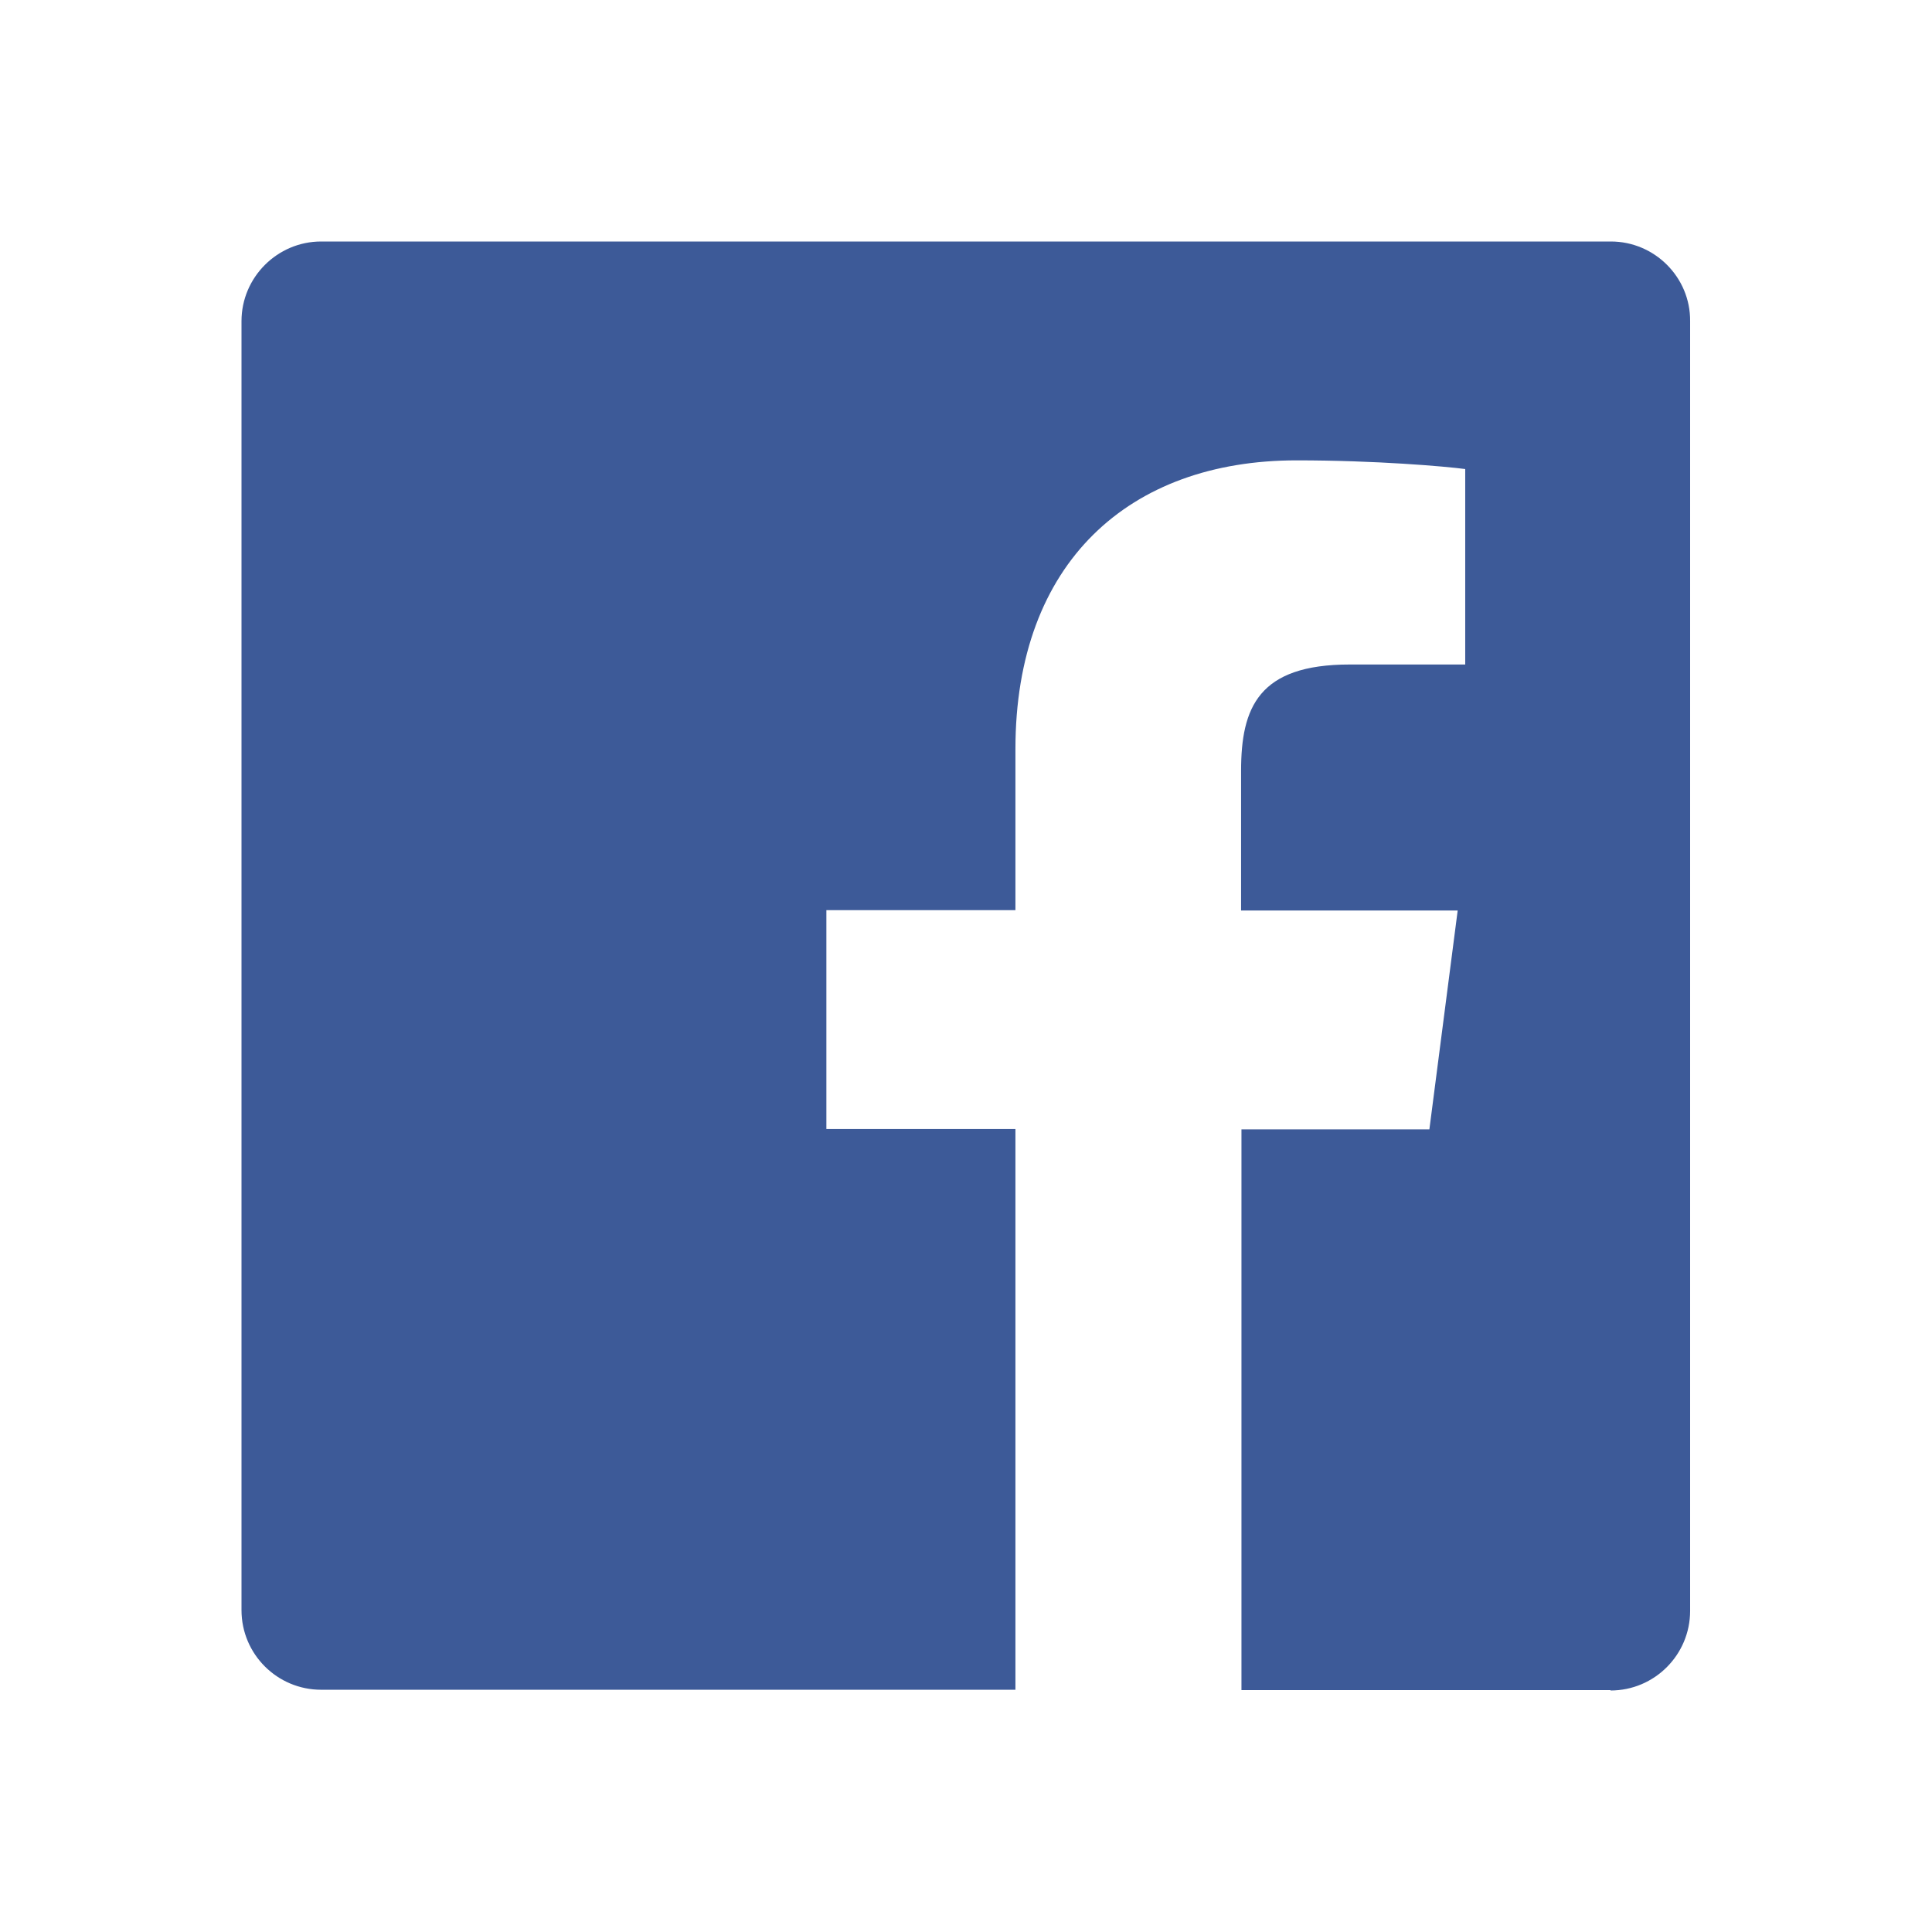
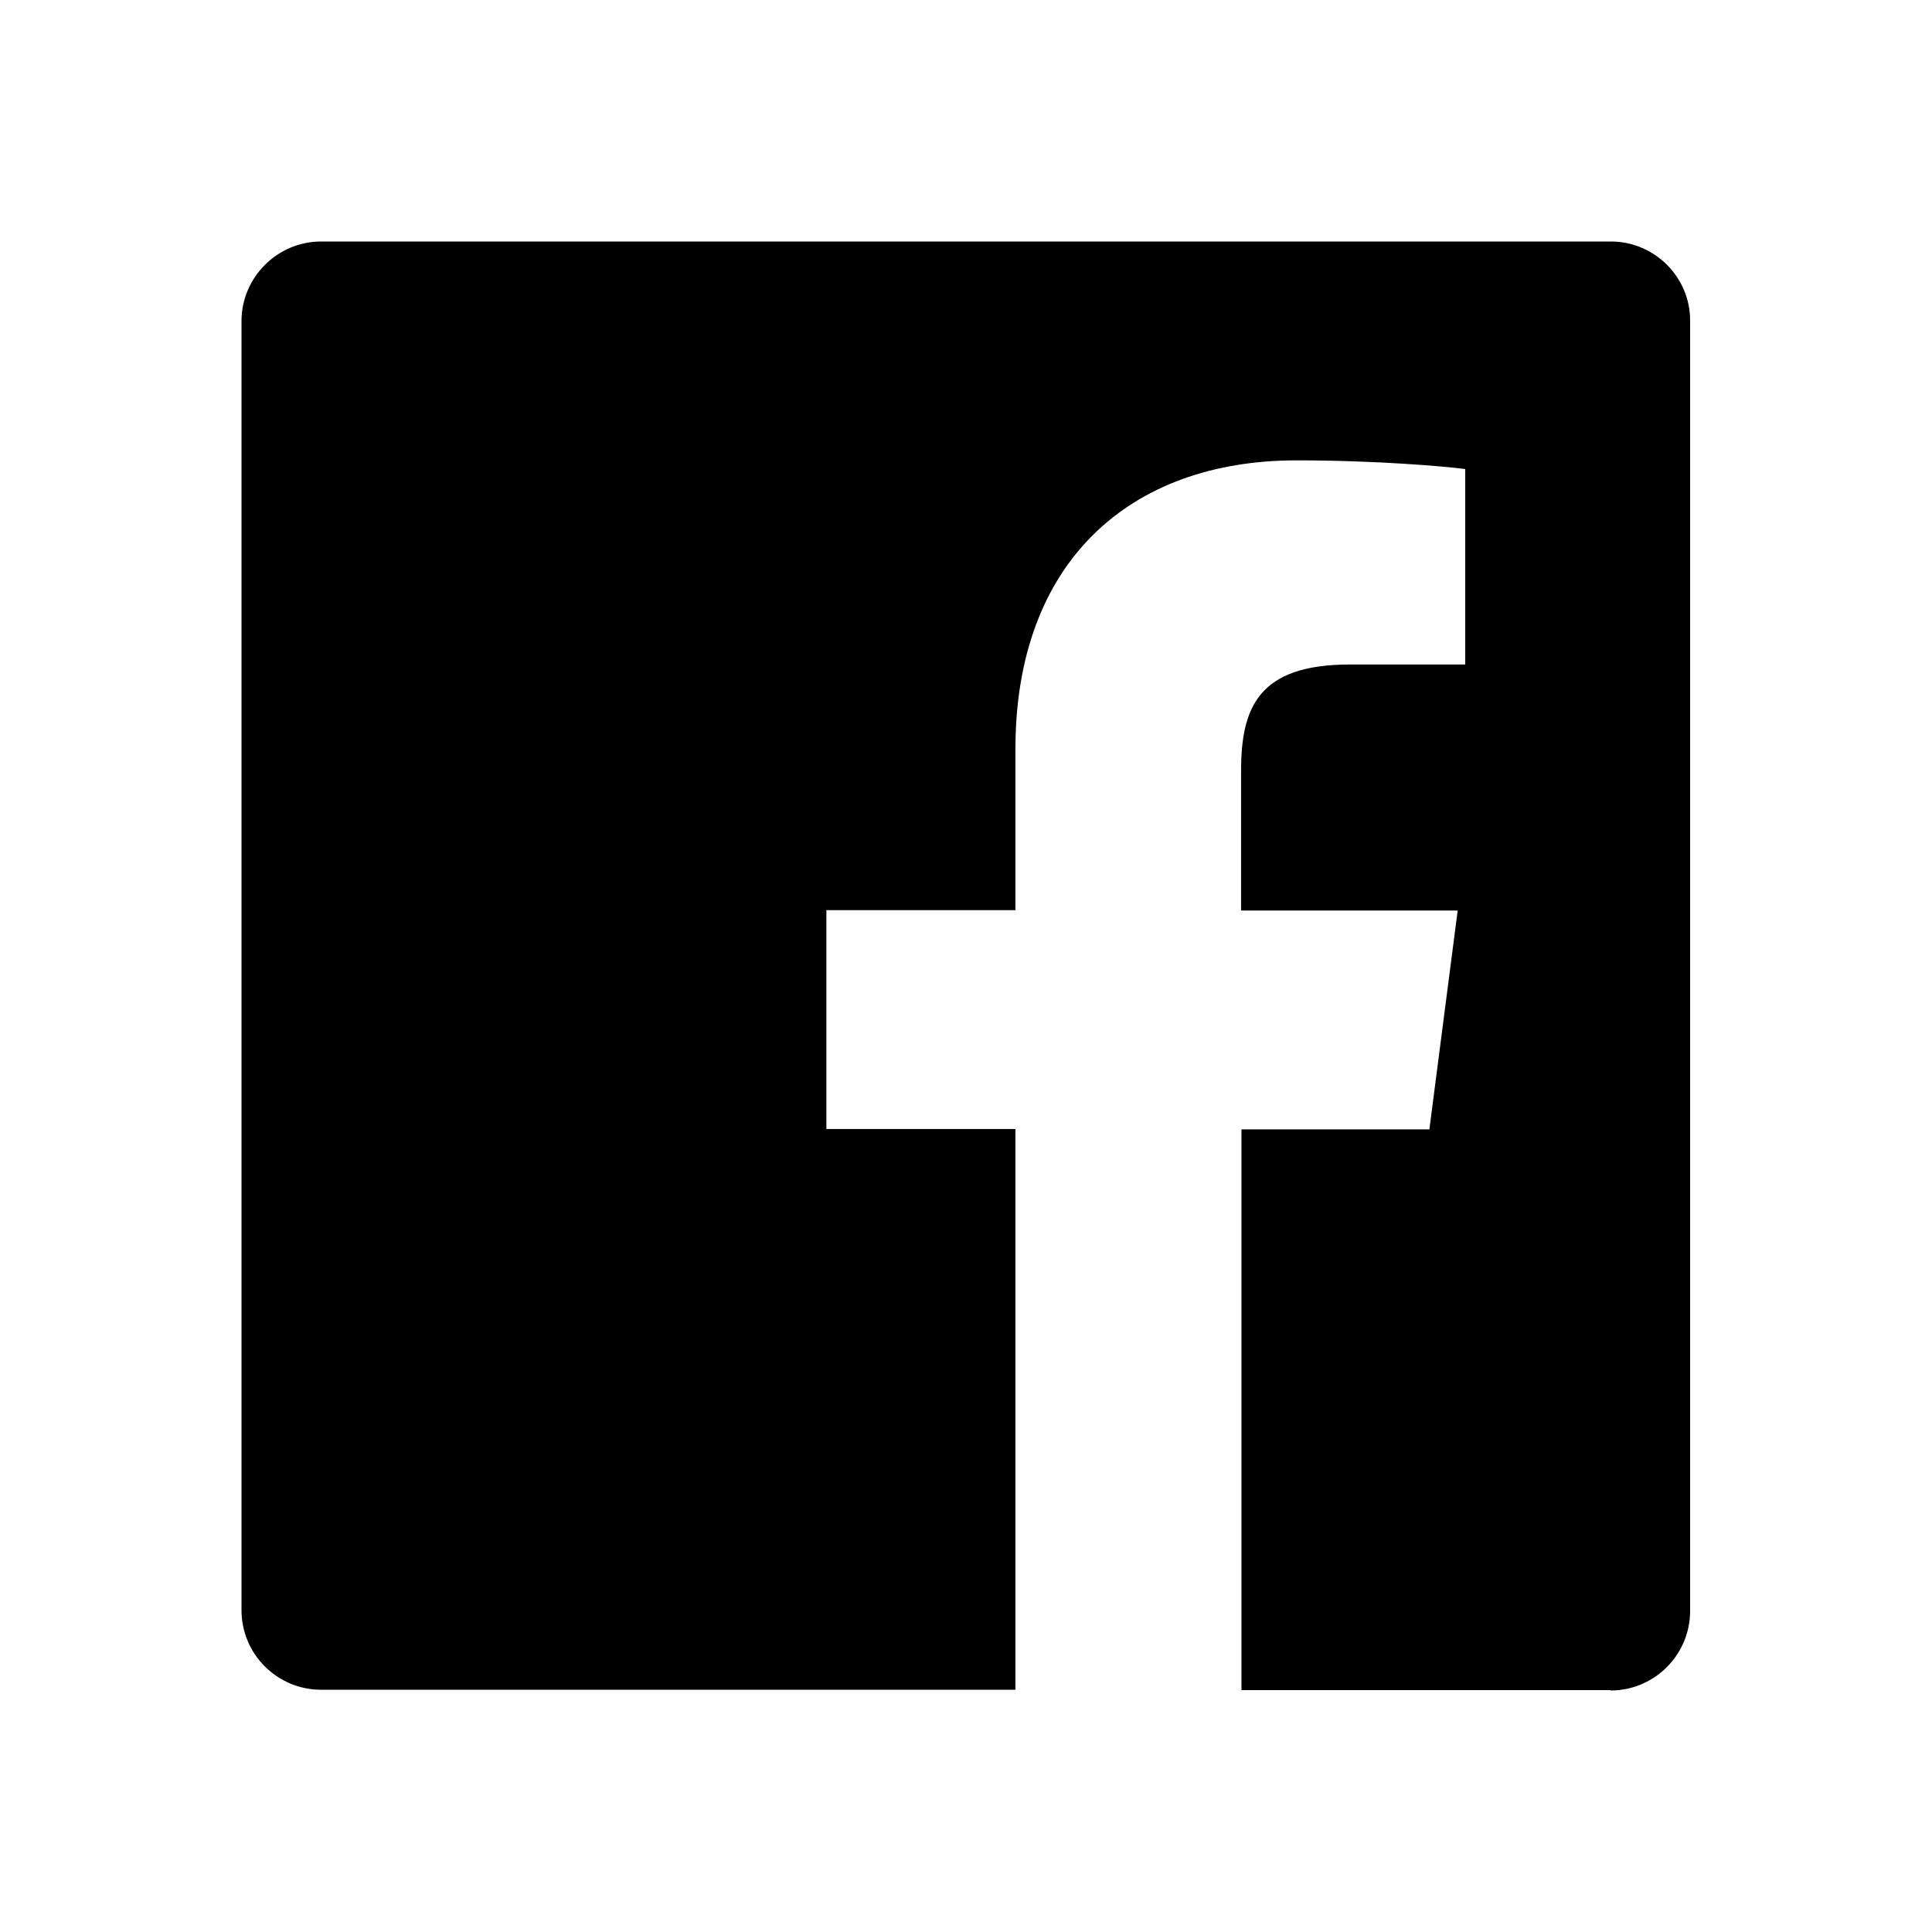
<svg xmlns="http://www.w3.org/2000/svg" id="Layer_1" viewBox="0 0 512 512">
-   <style>.st0{fill:#3d5a98}</style>
-   <path class="st0" d="M426.9 64H85.1C73.5 64 64 73.5 64 85.1v341.6c0 11.7 9.5 21.1 21.1 21.1h184V299.2H219v-58h50.1v-42.7c0-49.5 30.2-76.5 74.5-76.5 21.1 0 39.4 1.6 44.7 2.3v51.8h-30.6c-24.2 0-28.8 11.4-28.8 28.2v37h57.4l-7.5 58H329v148.6h97.8v.1c11.7 0 21.1-9.5 21.1-21.1V85.1c.1-11.6-9.4-21.1-21-21.1z" />
+   <path d="M426.9 64H85.1C73.5 64 64 73.5 64 85.1v341.6c0 11.7 9.5 21.1 21.1 21.1h184V299.2H219v-58h50.1v-42.7c0-49.5 30.2-76.5 74.5-76.5 21.1 0 39.4 1.6 44.7 2.3v51.8h-30.6c-24.2 0-28.8 11.4-28.8 28.2v37h57.4l-7.5 58H329v148.6h97.8v.1c11.7 0 21.1-9.5 21.1-21.1V85.1c.1-11.6-9.4-21.1-21-21.1z" />
</svg>
